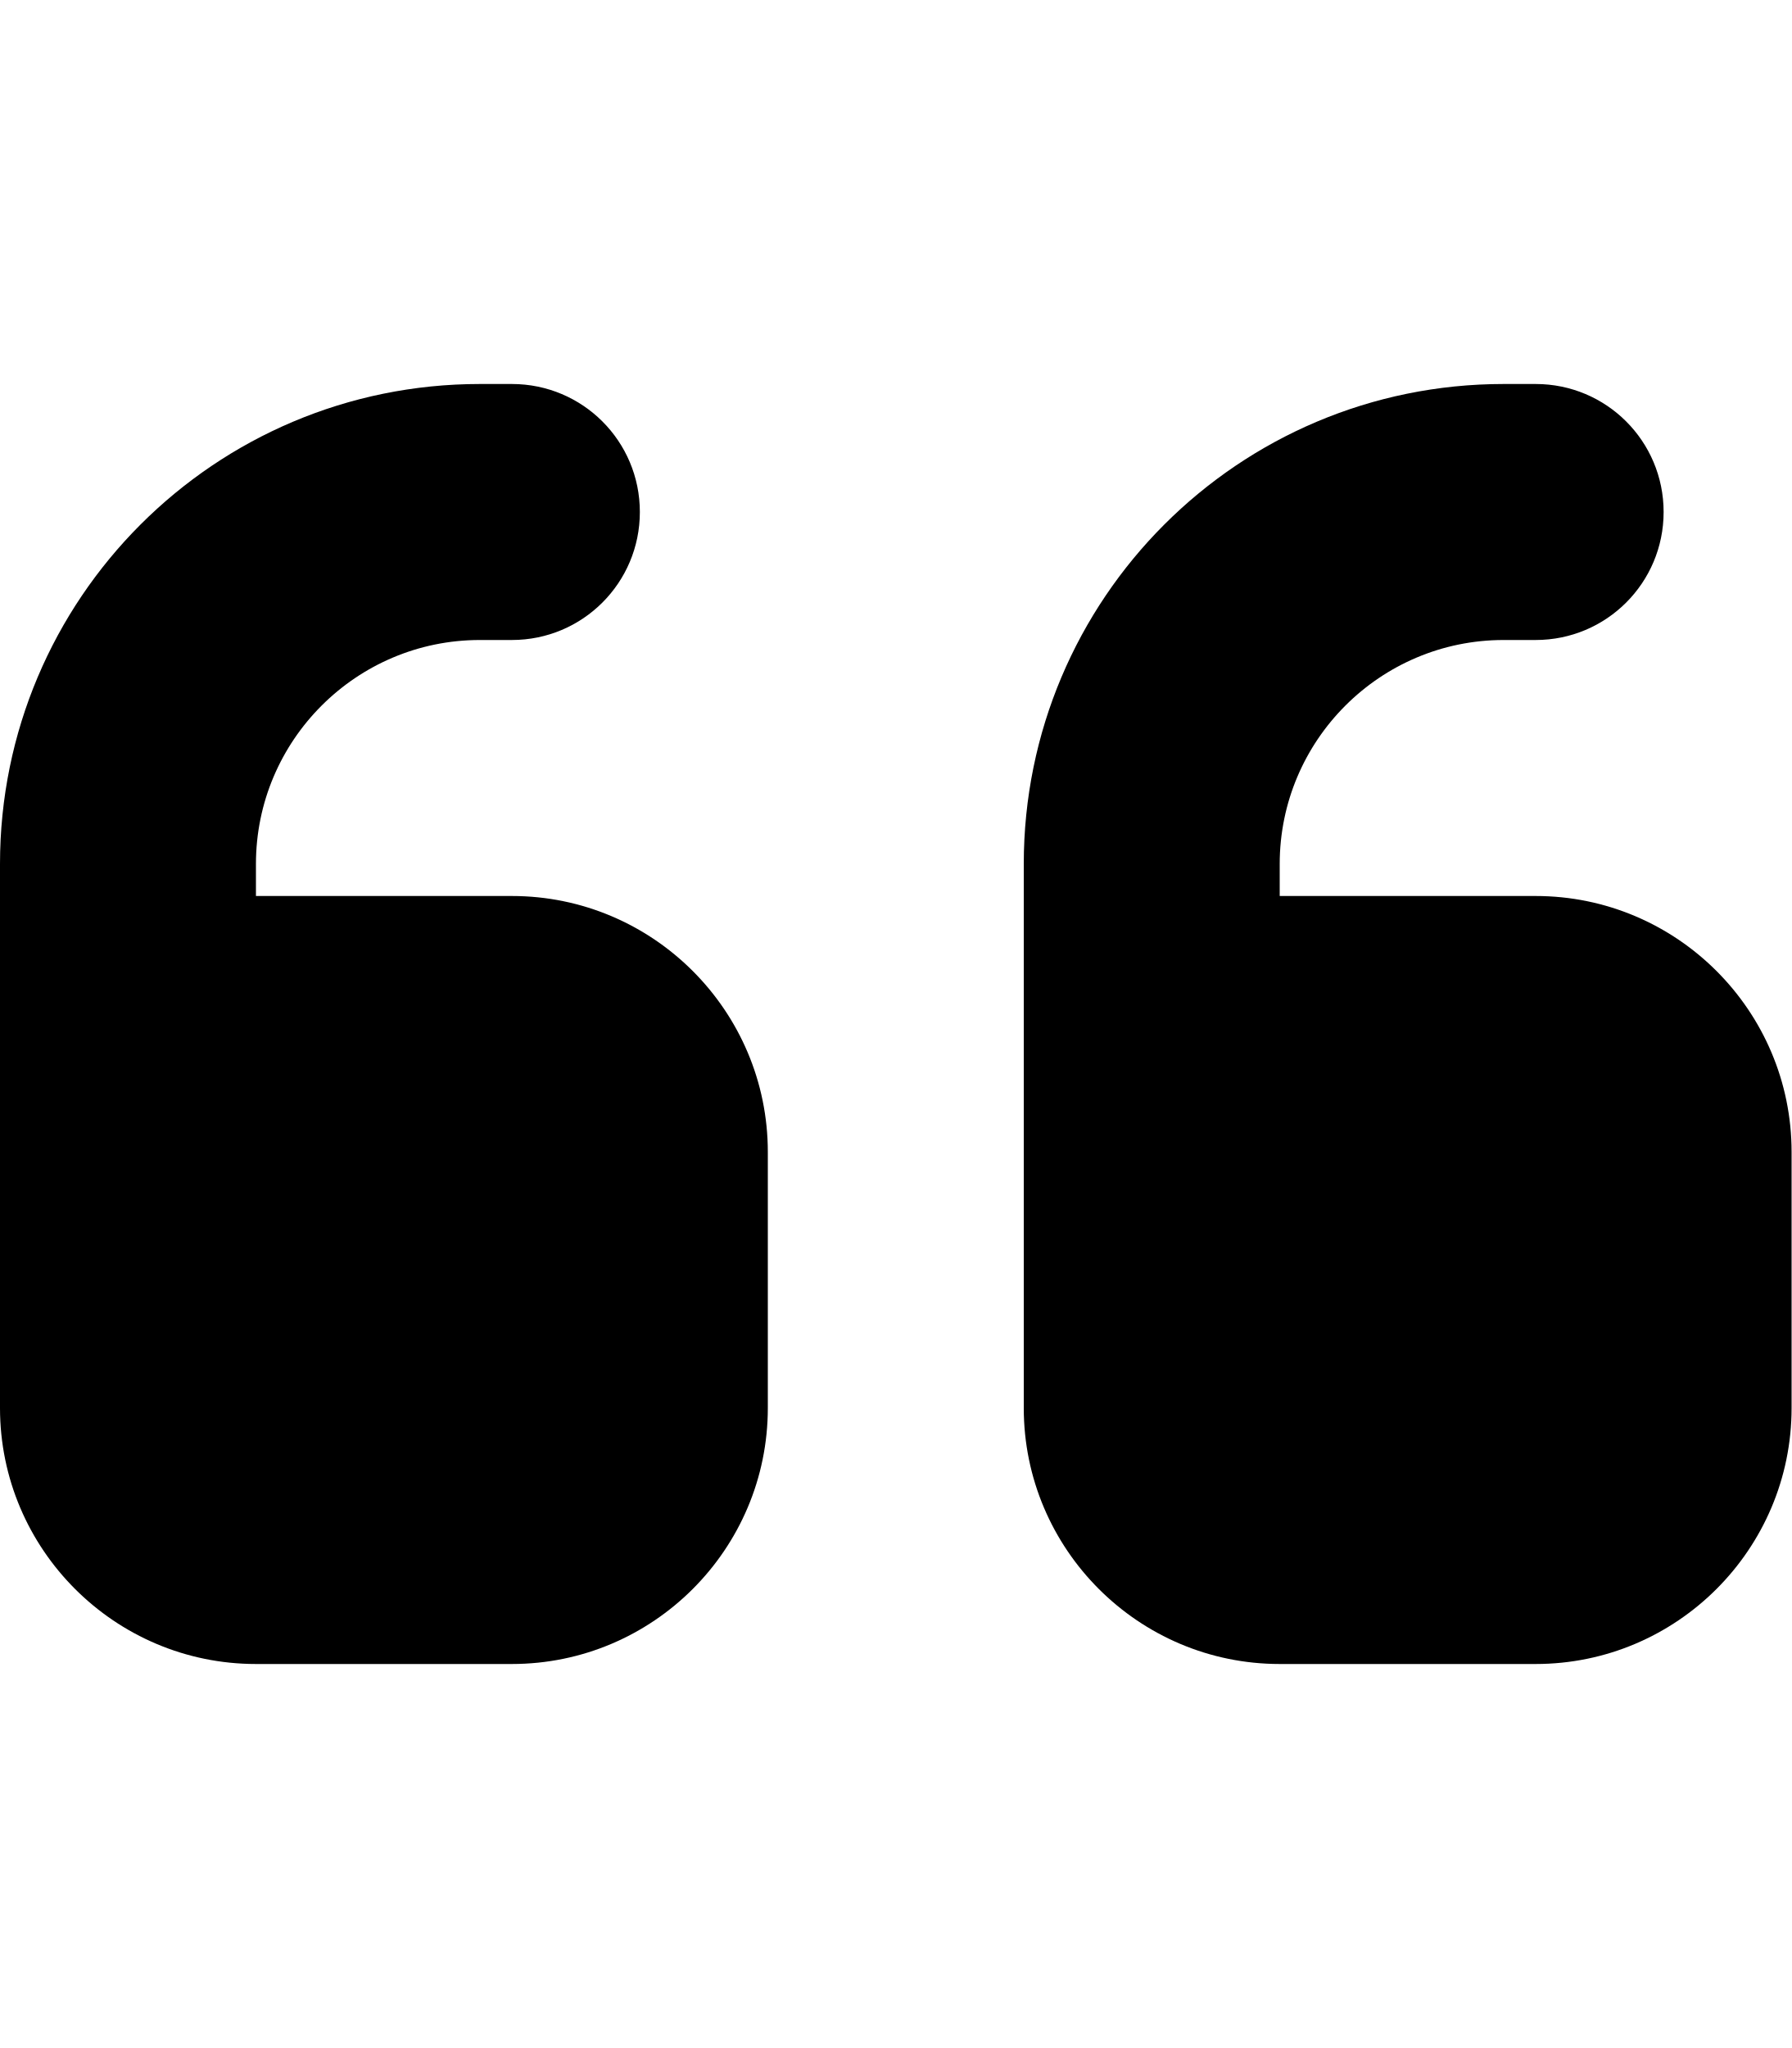
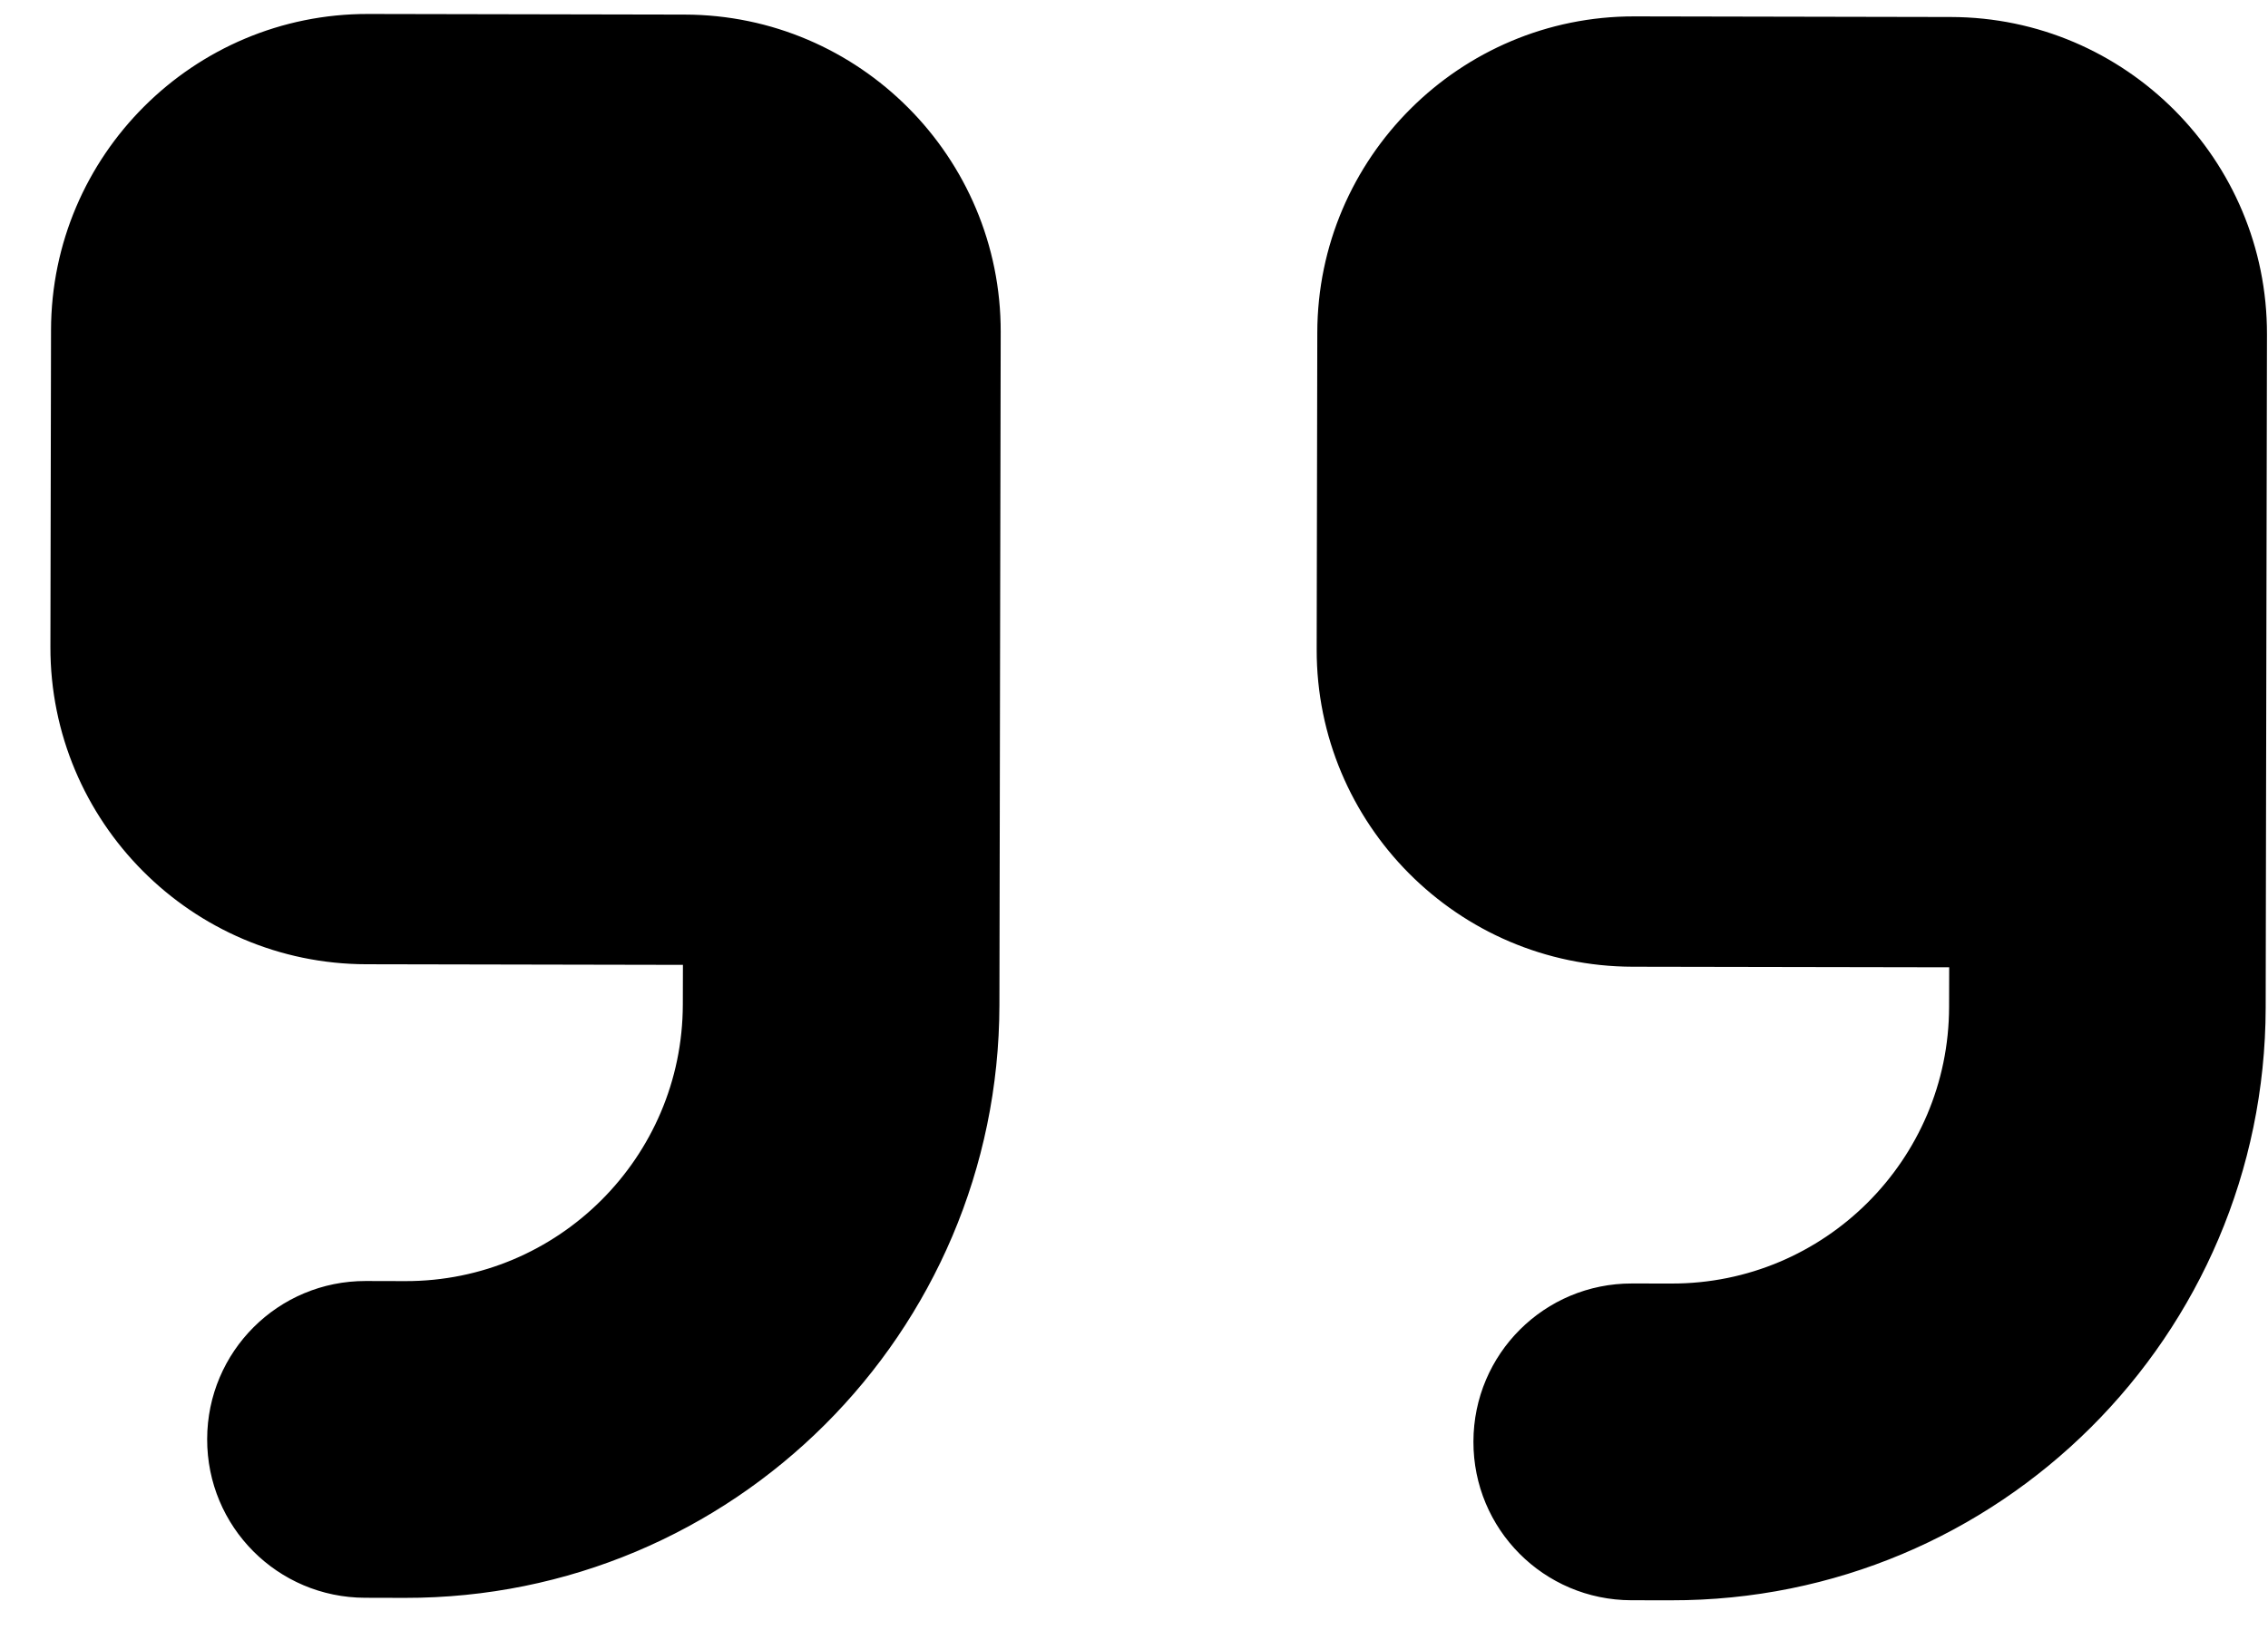
- <svg xmlns="http://www.w3.org/2000/svg" viewBox="0 0 448 512">
-   <path d="M0 216C0 149.7 53.7 96 120 96l8 0c17.7 0 32 14.3 32 32s-14.3 32-32 32l-8 0c-30.9 0-56 25.1-56 56l0 8 64 0c35.3 0 64 28.7 64 64l0 64c0 35.3-28.7 64-64 64l-64 0c-35.3 0-64-28.7-64-64l0-32 0-32 0-72zm256 0c0-66.3 53.7-120 120-120l8 0c17.7 0 32 14.3 32 32s-14.3 32-32 32l-8 0c-30.9 0-56 25.1-56 56l0 8 64 0c35.3 0 64 28.7 64 64l0 64c0 35.3-28.7 64-64 64l-64 0c-35.3 0-64-28.7-64-64l0-32 0-32 0-72z" />
+ <svg xmlns="http://www.w3.org/2000/svg" width="44" height="32" viewBox="0 0 44 32" fill="none">
+   <path d="M43.955 19.549C43.943 25.916 38.779 31.063 32.417 31.05L31.65 31.049C29.951 31.046 28.581 29.67 28.585 27.97C28.588 26.27 29.963 24.899 31.662 24.903L32.429 24.904C35.394 24.91 37.808 22.504 37.813 19.537L37.815 18.768L31.673 18.757C28.286 18.75 25.537 15.989 25.544 12.599L25.556 6.453C25.562 3.063 28.322 0.312 31.709 0.318L37.85 0.33C41.238 0.337 43.987 3.098 43.98 6.488L43.974 9.561L43.968 12.634L43.955 19.549ZM19.389 19.501C19.377 25.868 14.213 31.015 7.851 31.003L7.084 31.001C5.385 30.998 4.015 29.622 4.019 27.922C4.022 26.223 5.397 24.852 7.095 24.855L7.863 24.857C10.828 24.863 13.242 22.457 13.247 19.489L13.249 18.721L7.107 18.709C3.72 18.703 0.971 15.941 0.978 12.551L0.99 6.405C0.996 3.015 3.755 0.264 7.143 0.271L13.284 0.283C16.672 0.289 19.421 3.051 19.414 6.441L19.408 9.514L19.402 12.587L19.389 19.501Z" fill="black" />
</svg>
